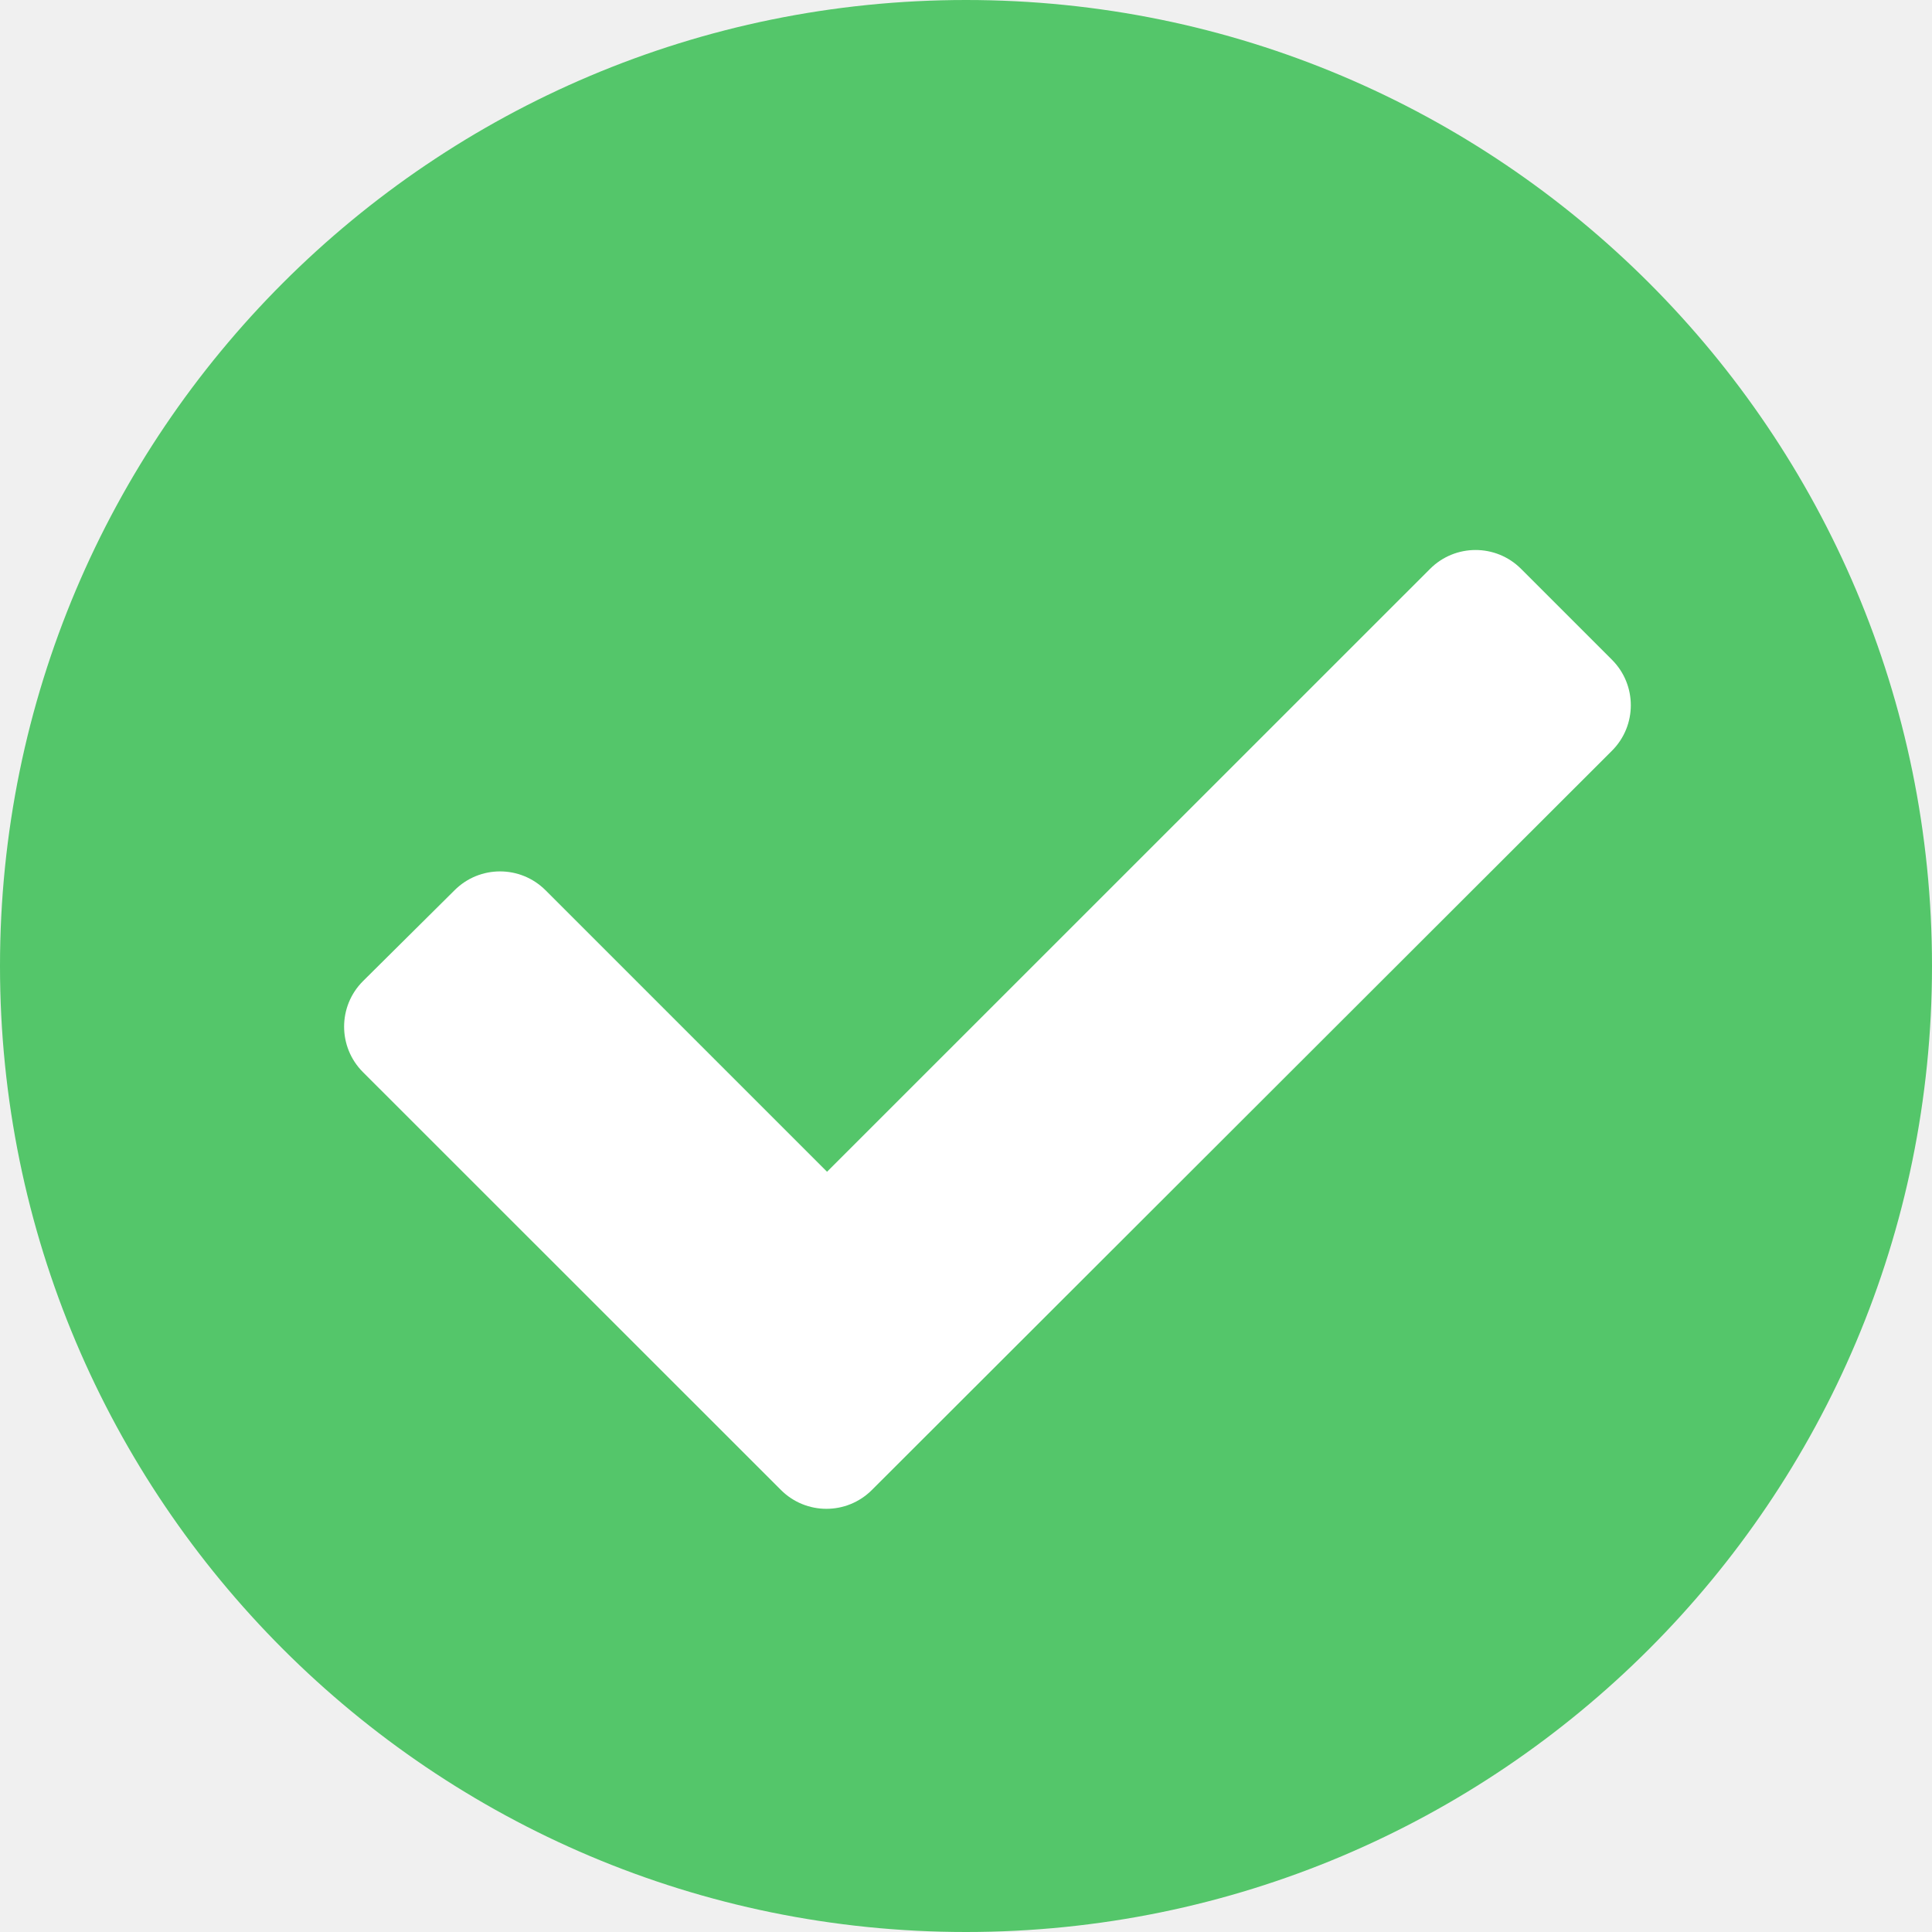
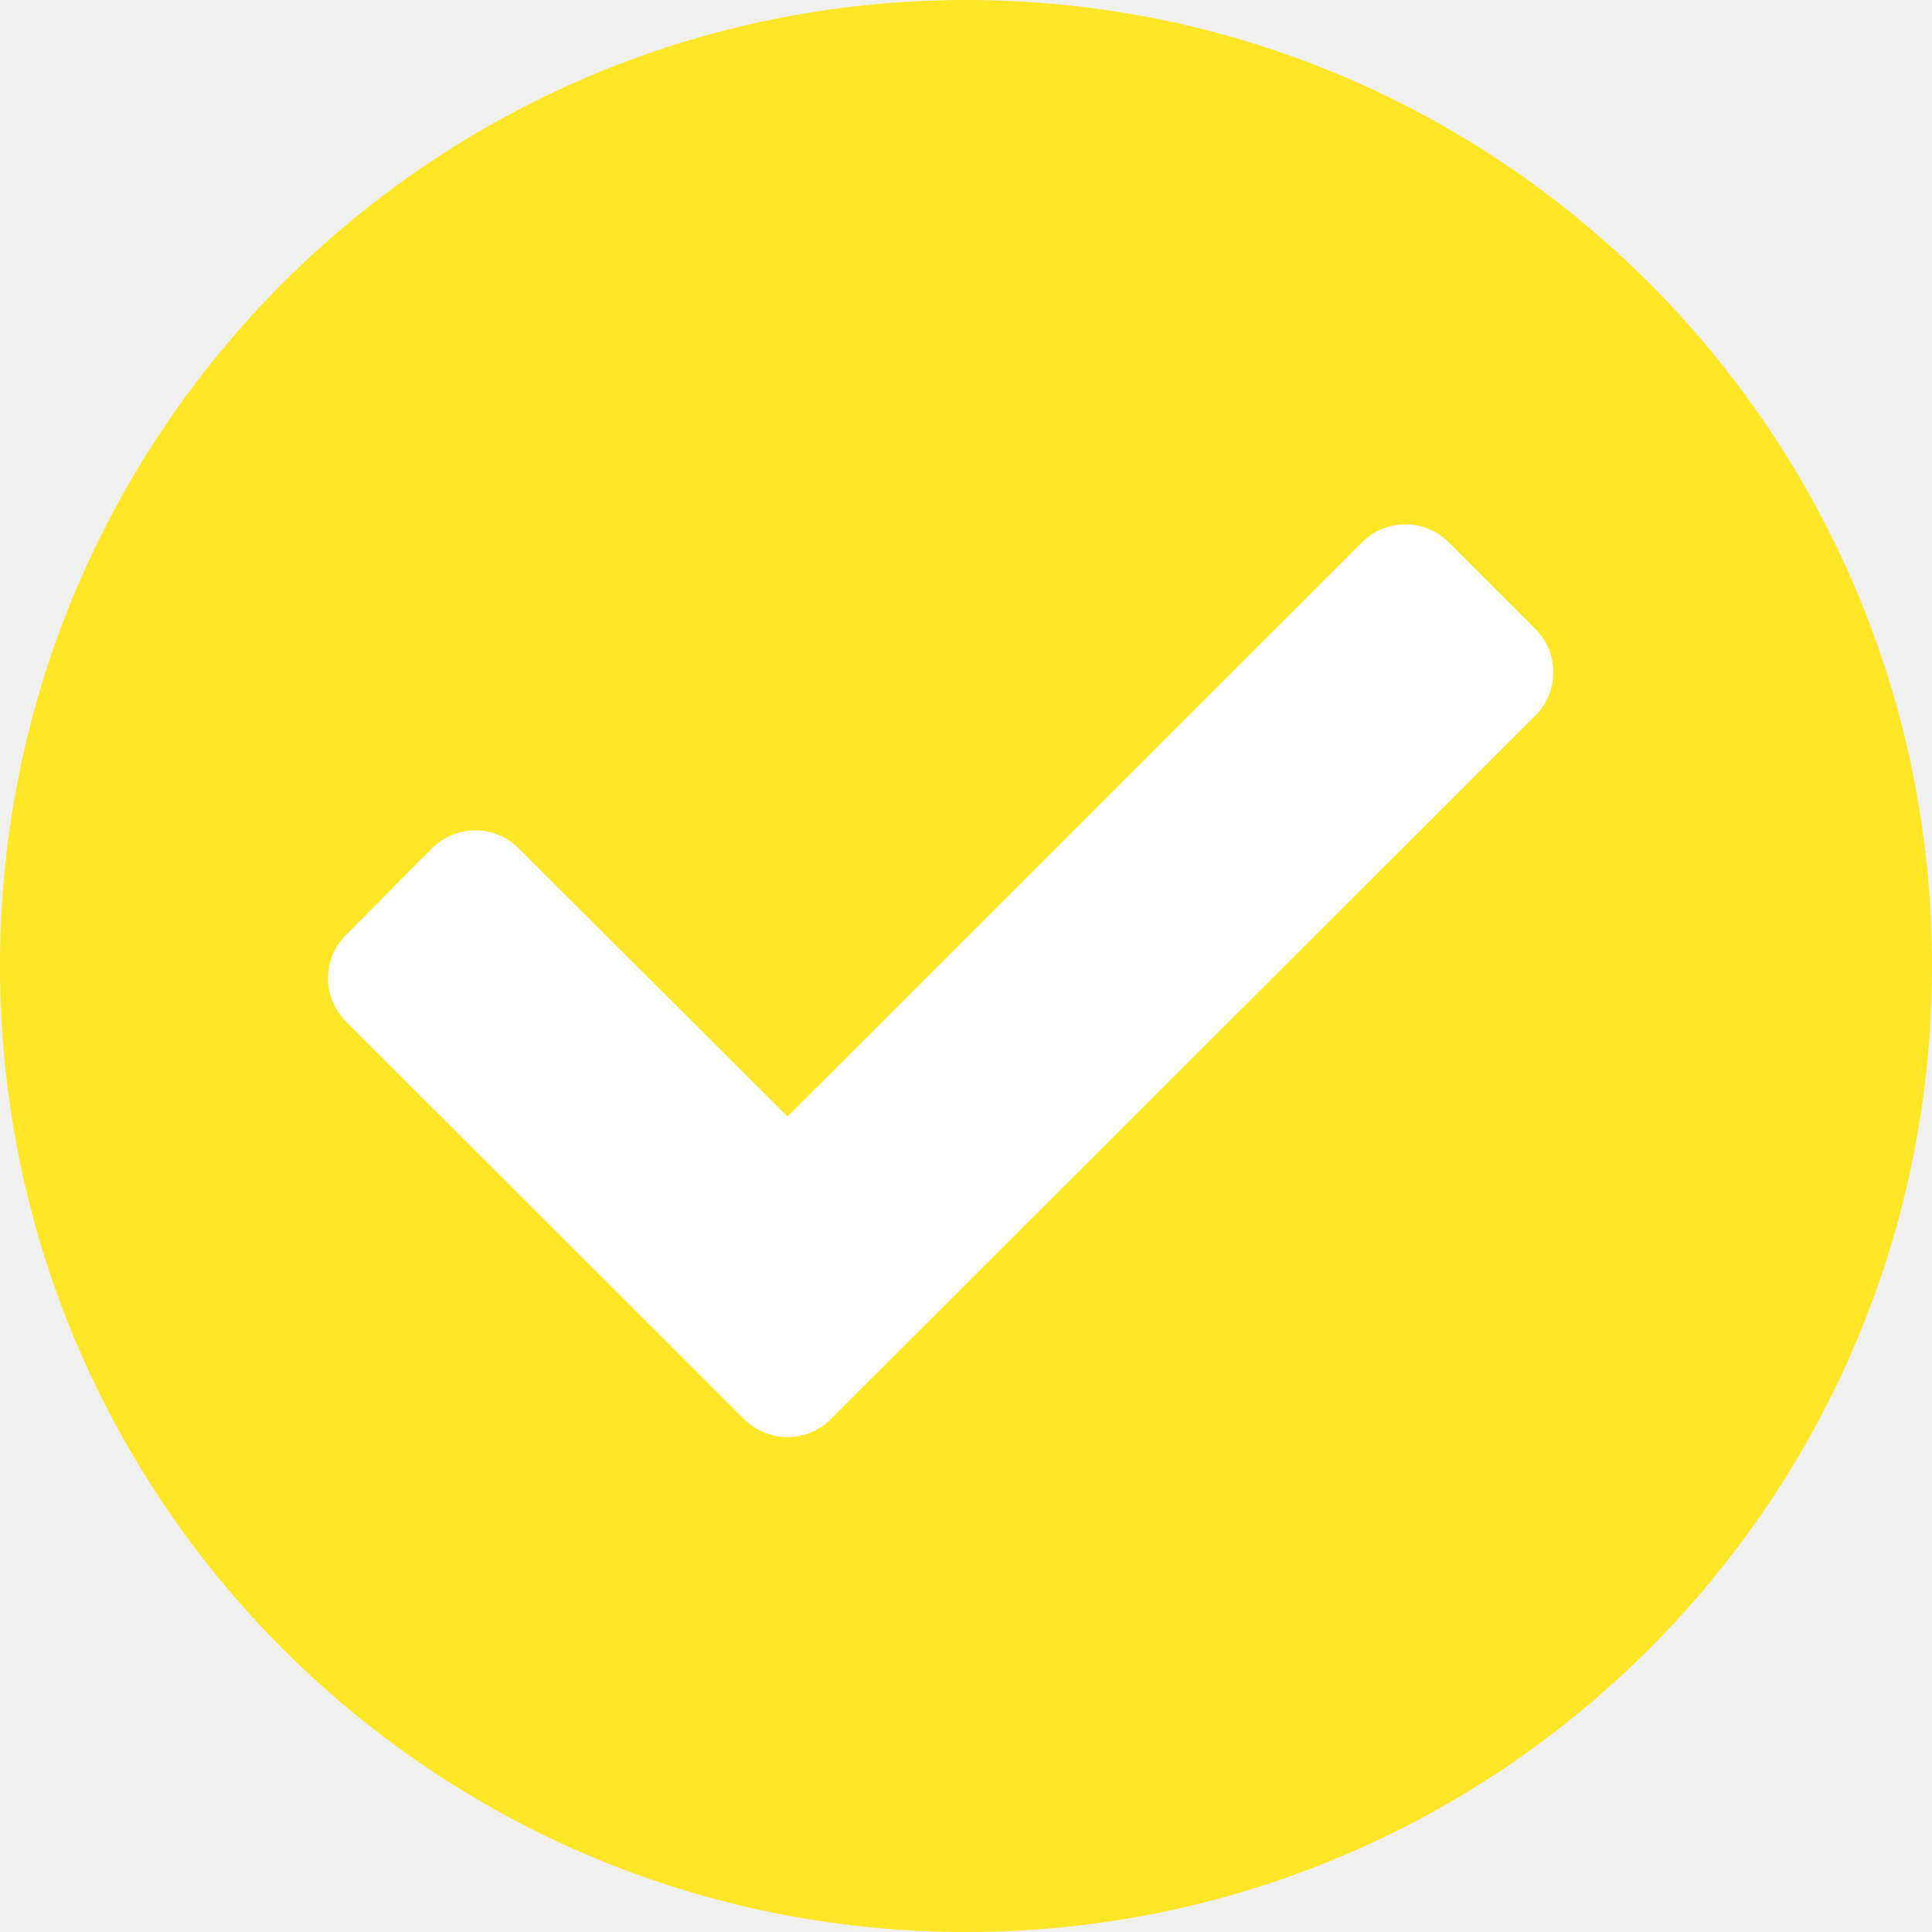
- <svg xmlns="http://www.w3.org/2000/svg" width="14" height="14" viewBox="0 0 14 14">
+ <svg xmlns="http://www.w3.org/2000/svg" width="13" height="13" viewBox="0 0 13 13">
  <defs>
-     <style>.a{fill:#54c66a;}.b{fill:#fff;}</style>
+     <style>.a{fill:#ffe626;}.b{fill:#fff;}</style>
  </defs>
-   <g transform="translate(-764 -261)">
-     <circle class="a" cx="7" cy="7" r="7" transform="translate(764 261)" />
-     <path class="b" d="M3.165,11.389.136,8.361a.466.466,0,0,1,0-.659L.8,7.043a.466.466,0,0,1,.659,0l2.04,2.04,4.37-4.369a.466.466,0,0,1,.659,0l.659.659a.466.466,0,0,1,0,.659L3.824,11.389A.466.466,0,0,1,3.165,11.389Z" transform="translate(766.494 260.408)" />
+   <g transform="translate(-764 -511)">
+     <circle class="a" cx="6.5" cy="6.5" r="6.5" transform="translate(764 511)" />
+     <path class="b" d="M2.8,10.6.121,7.925a.412.412,0,0,1,0-.583L.7,6.759a.412.412,0,0,1,.583,0L3.092,8.564,6.958,4.7a.412.412,0,0,1,.583,0l.583.583a.412.412,0,0,1,0,.583L3.383,10.6A.412.412,0,0,1,2.8,10.6Z" transform="translate(766.207 509.949)" />
  </g>
</svg>
